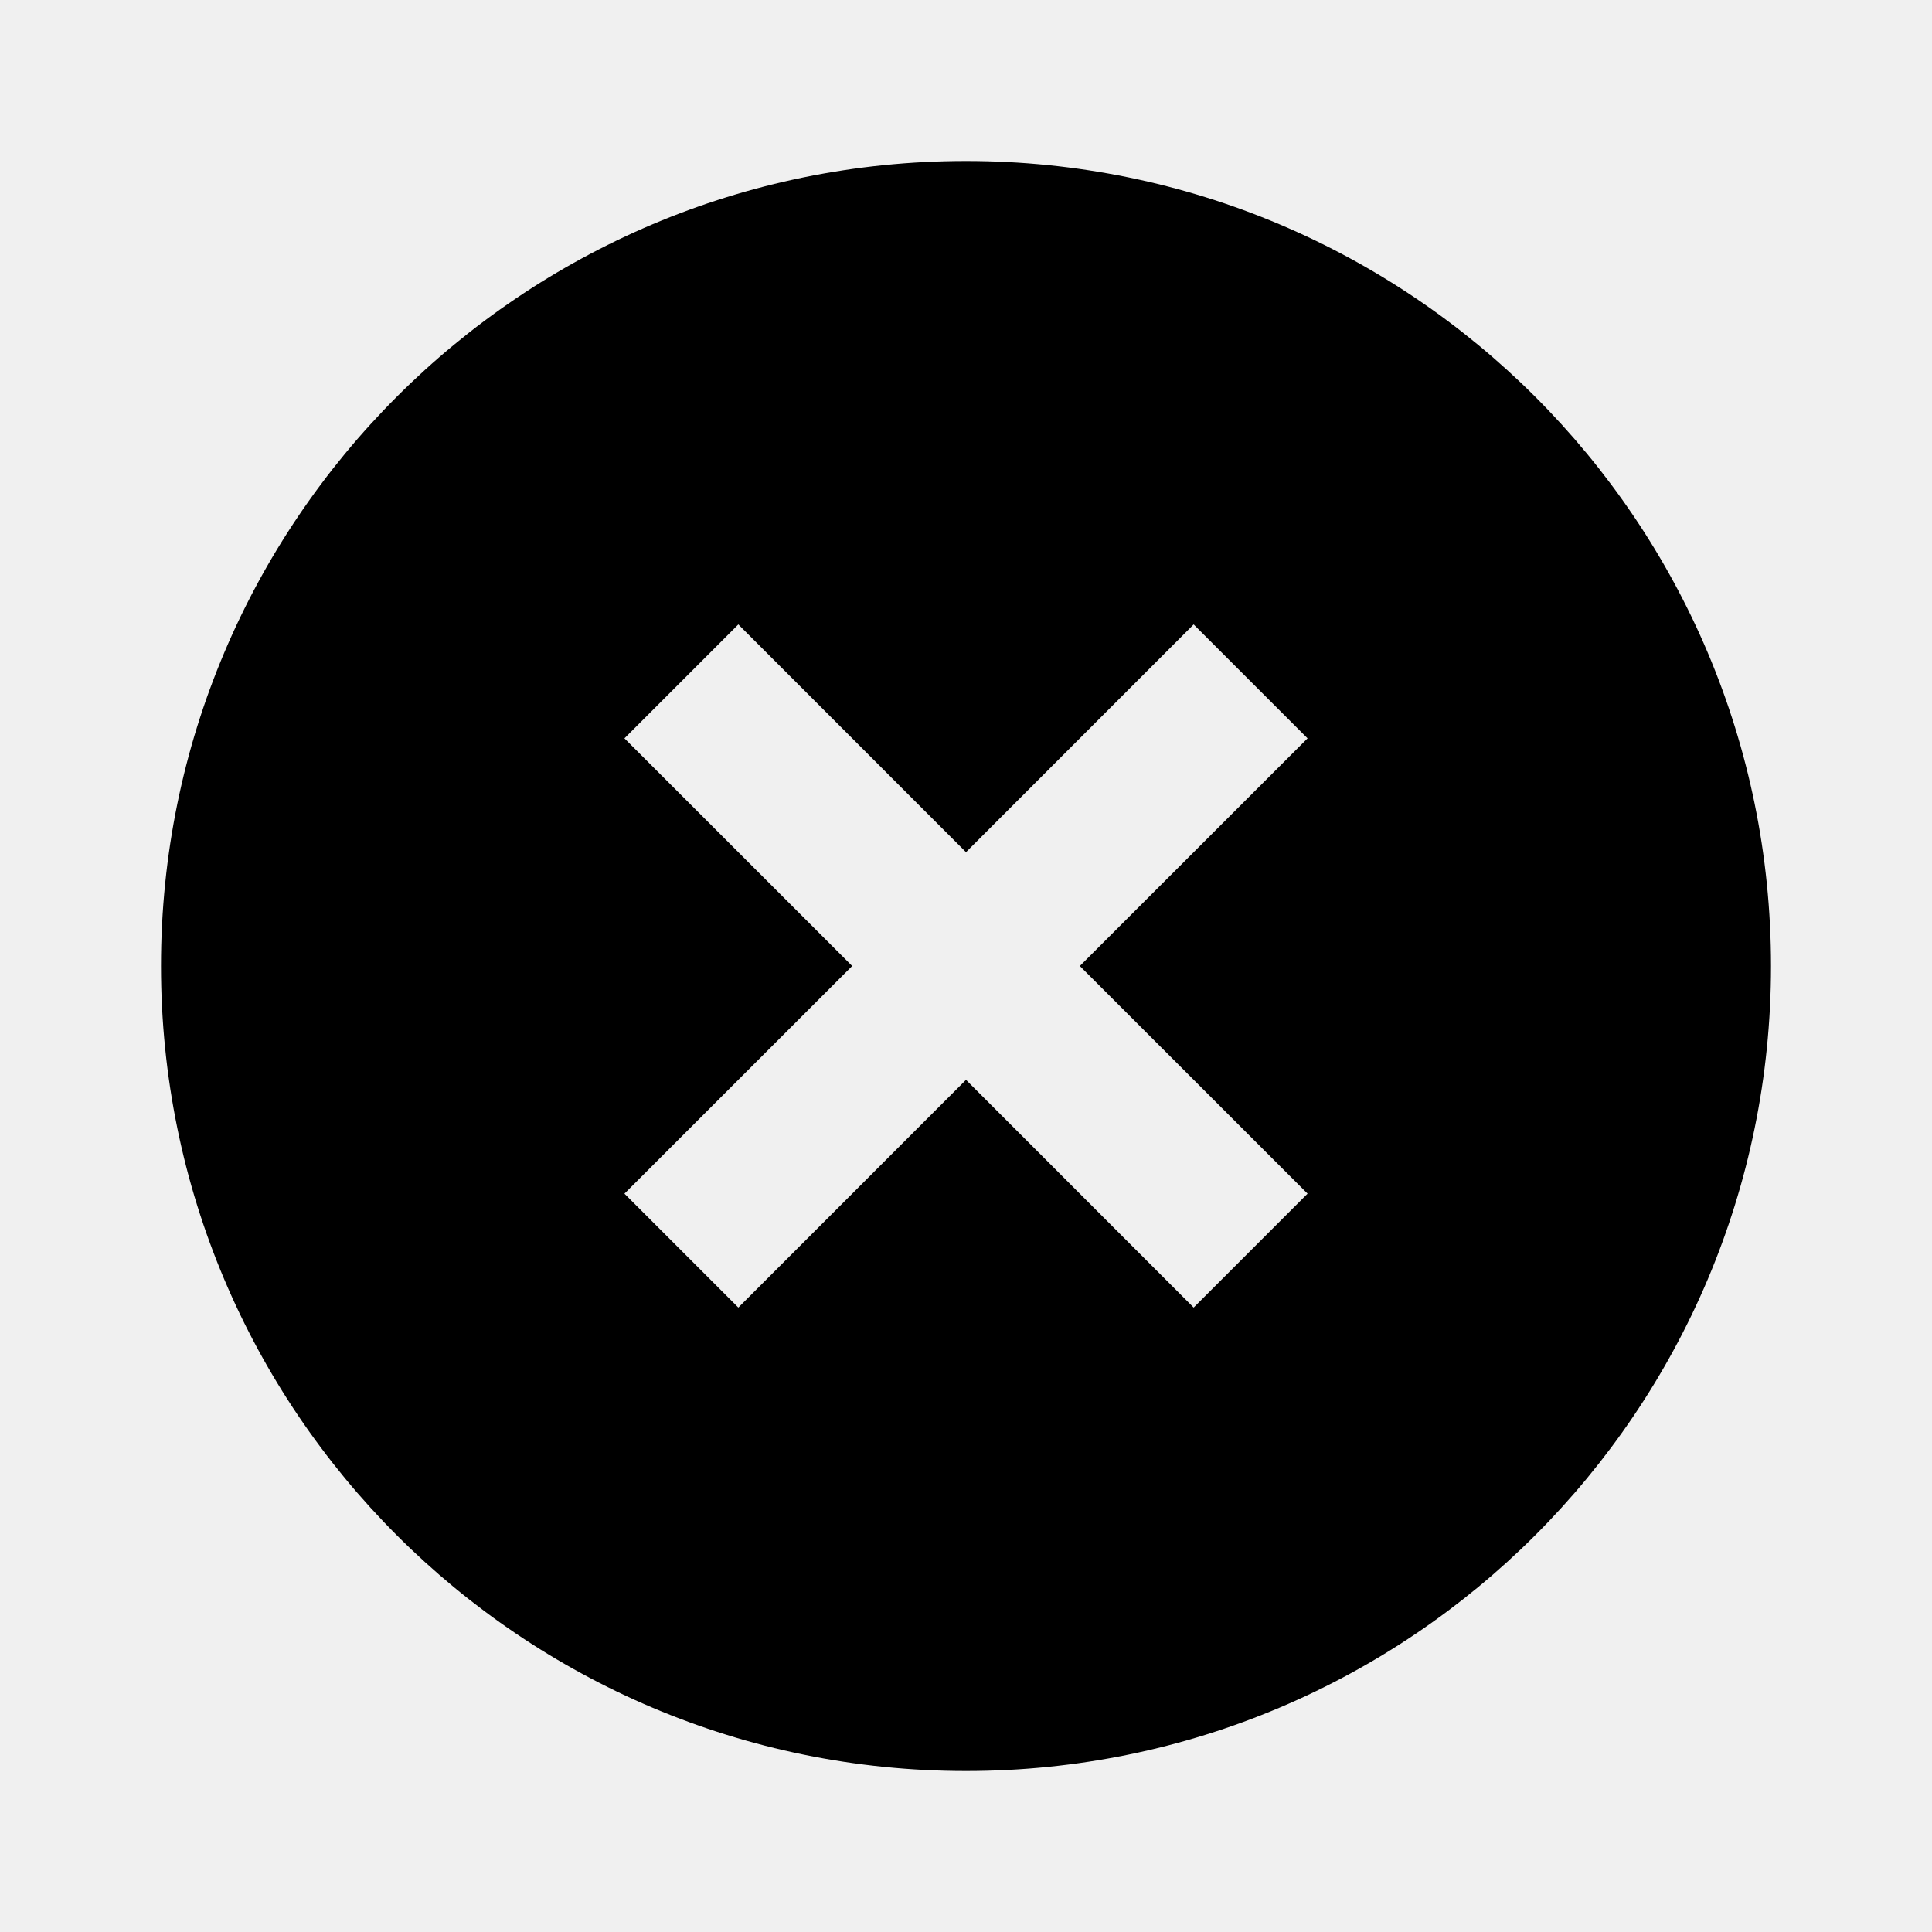
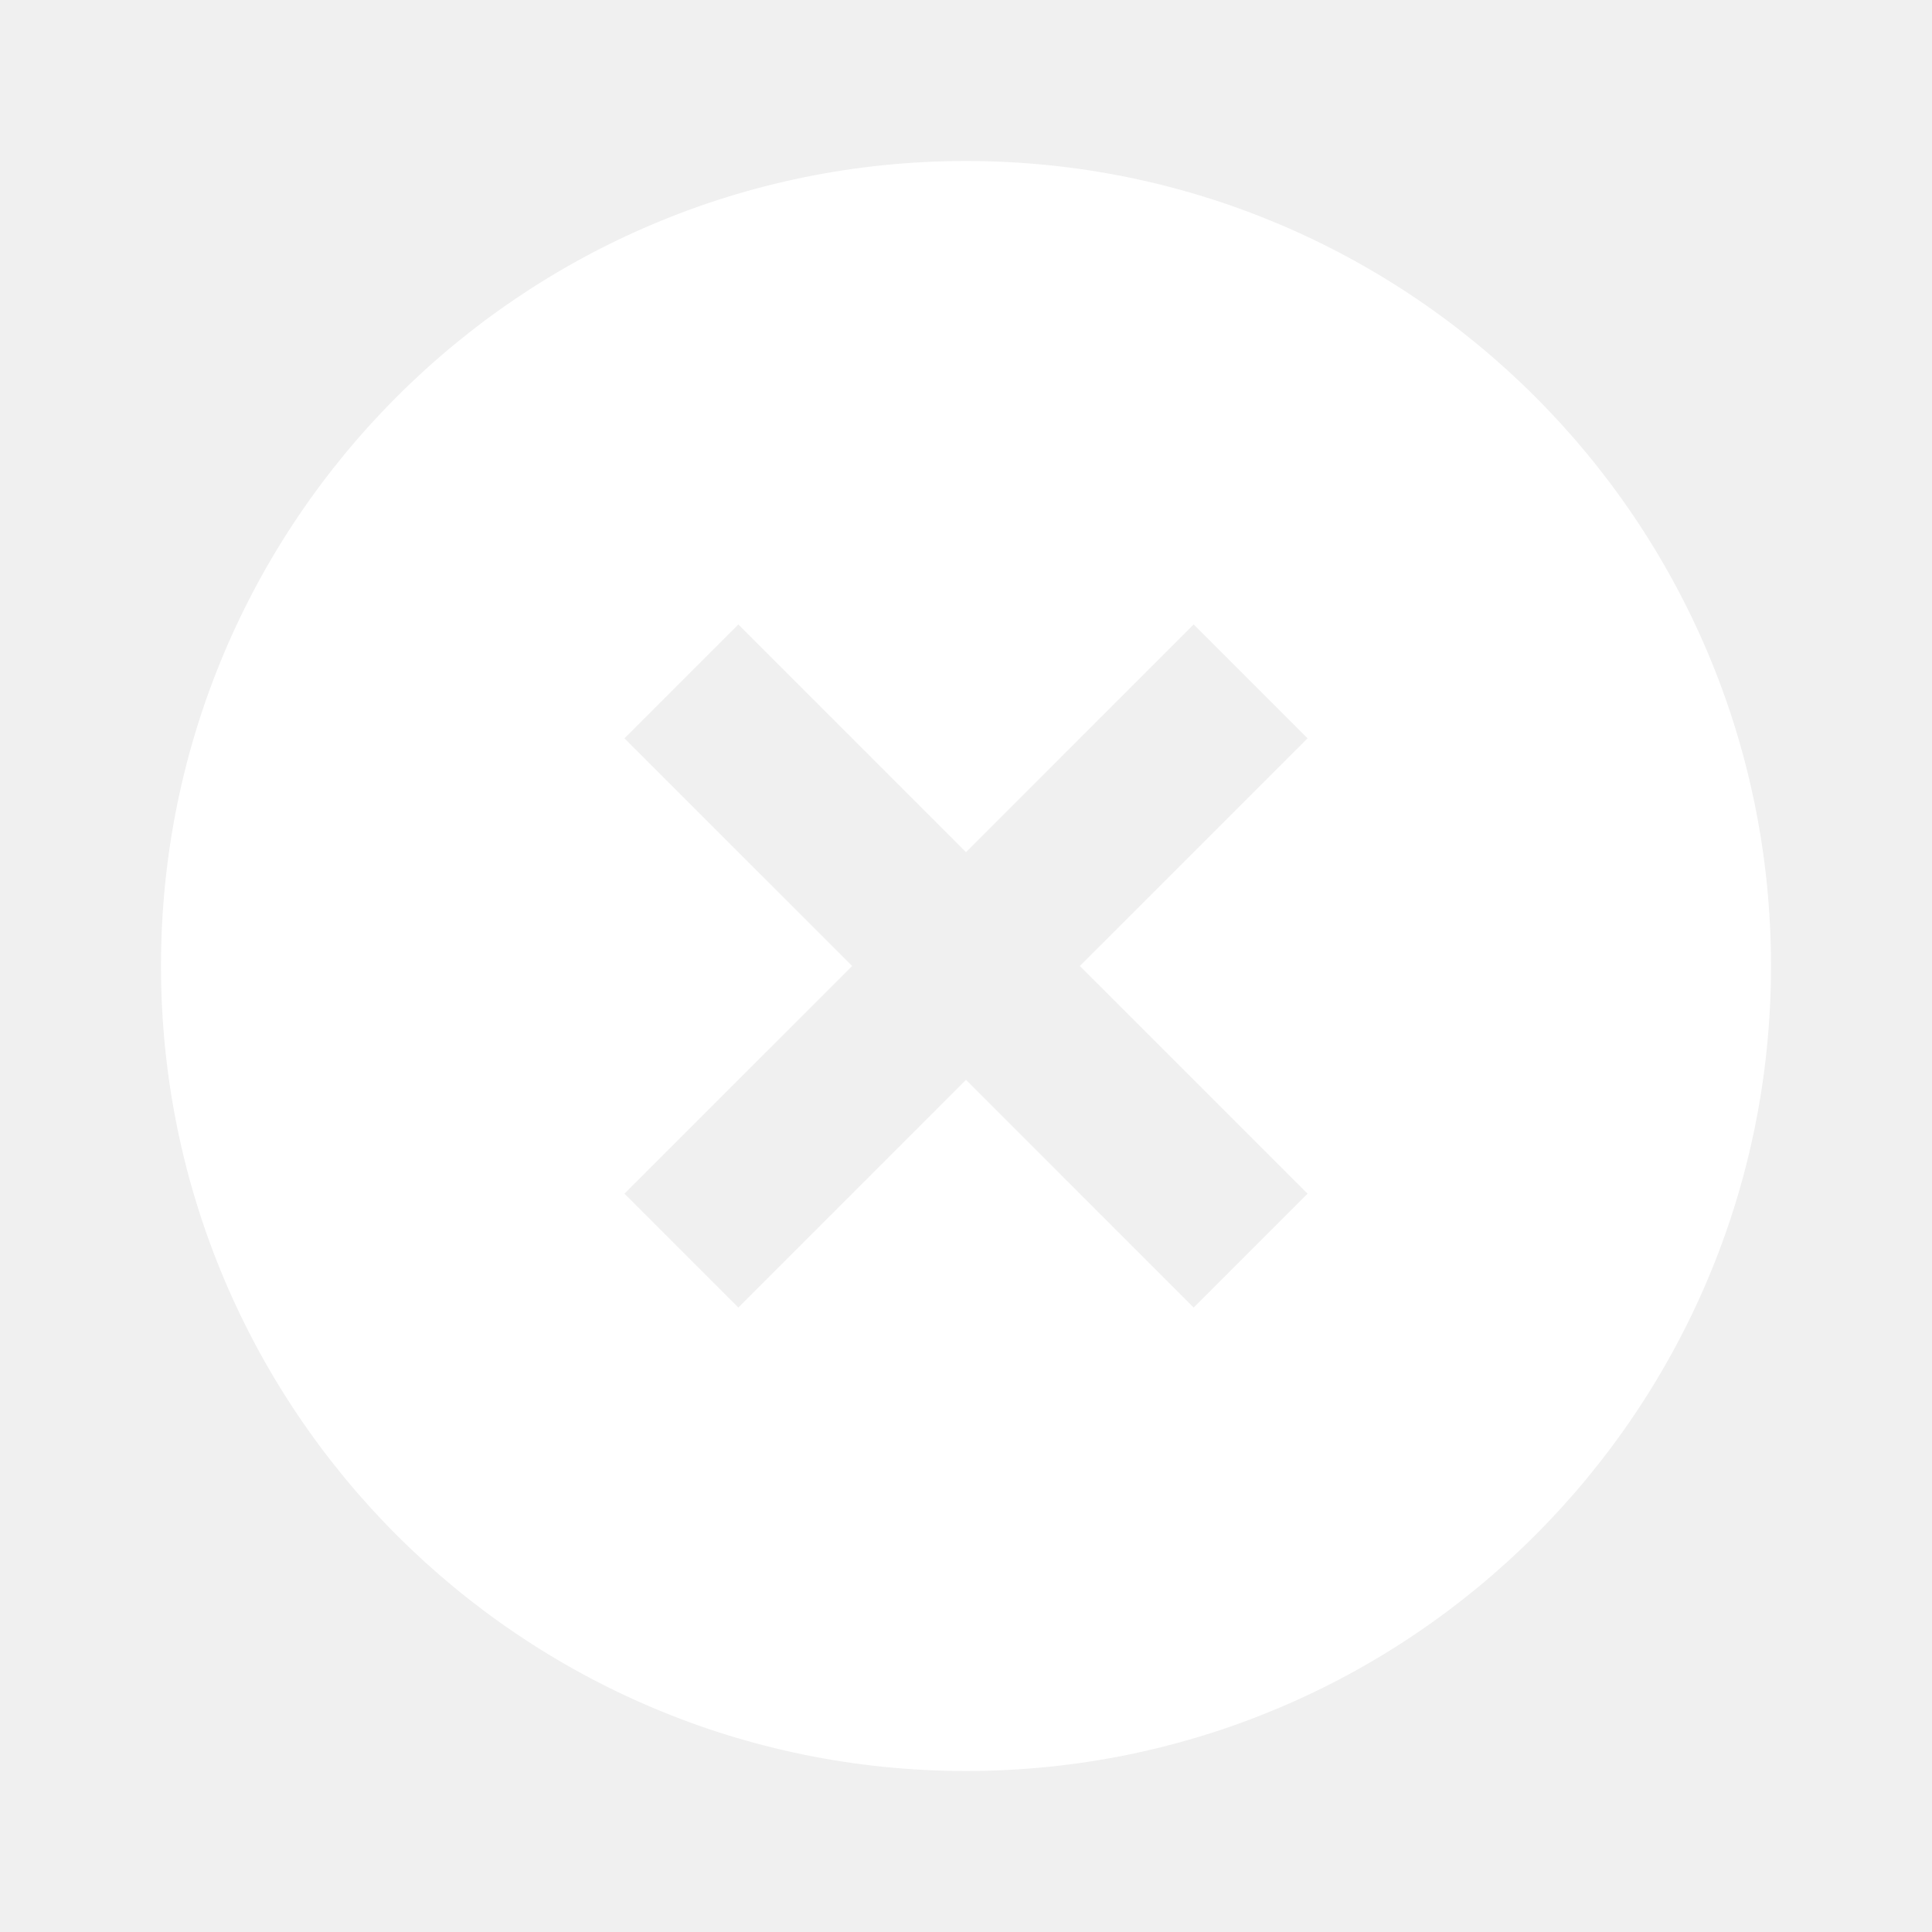
<svg xmlns="http://www.w3.org/2000/svg" viewBox="0 0 24 24" width="24" height="24">
  <path fill="none" d="M0 0h24v24H0z" />
-   <path d="M12 22C6.477 22 2 17.523 2 12S6.477 2 12 2s10 4.477 10 10-4.477 10-10 10zm0-11.414L9.172 7.757 7.757 9.172 10.586 12l-2.829 2.828 1.415 1.415L12 13.414l2.828 2.829 1.415-1.415L13.414 12l2.829-2.828-1.415-1.415L12 10.586z" />
+   <path fill="#fff" d="M12 22C6.477 22 2 17.523 2 12S6.477 2 12 2s10 4.477 10 10-4.477 10-10 10zm0-11.414L9.172 7.757 7.757 9.172 10.586 12l-2.829 2.828 1.415 1.415L12 13.414l2.828 2.829 1.415-1.415L13.414 12l2.829-2.828-1.415-1.415L12 10.586z" />
</svg>
